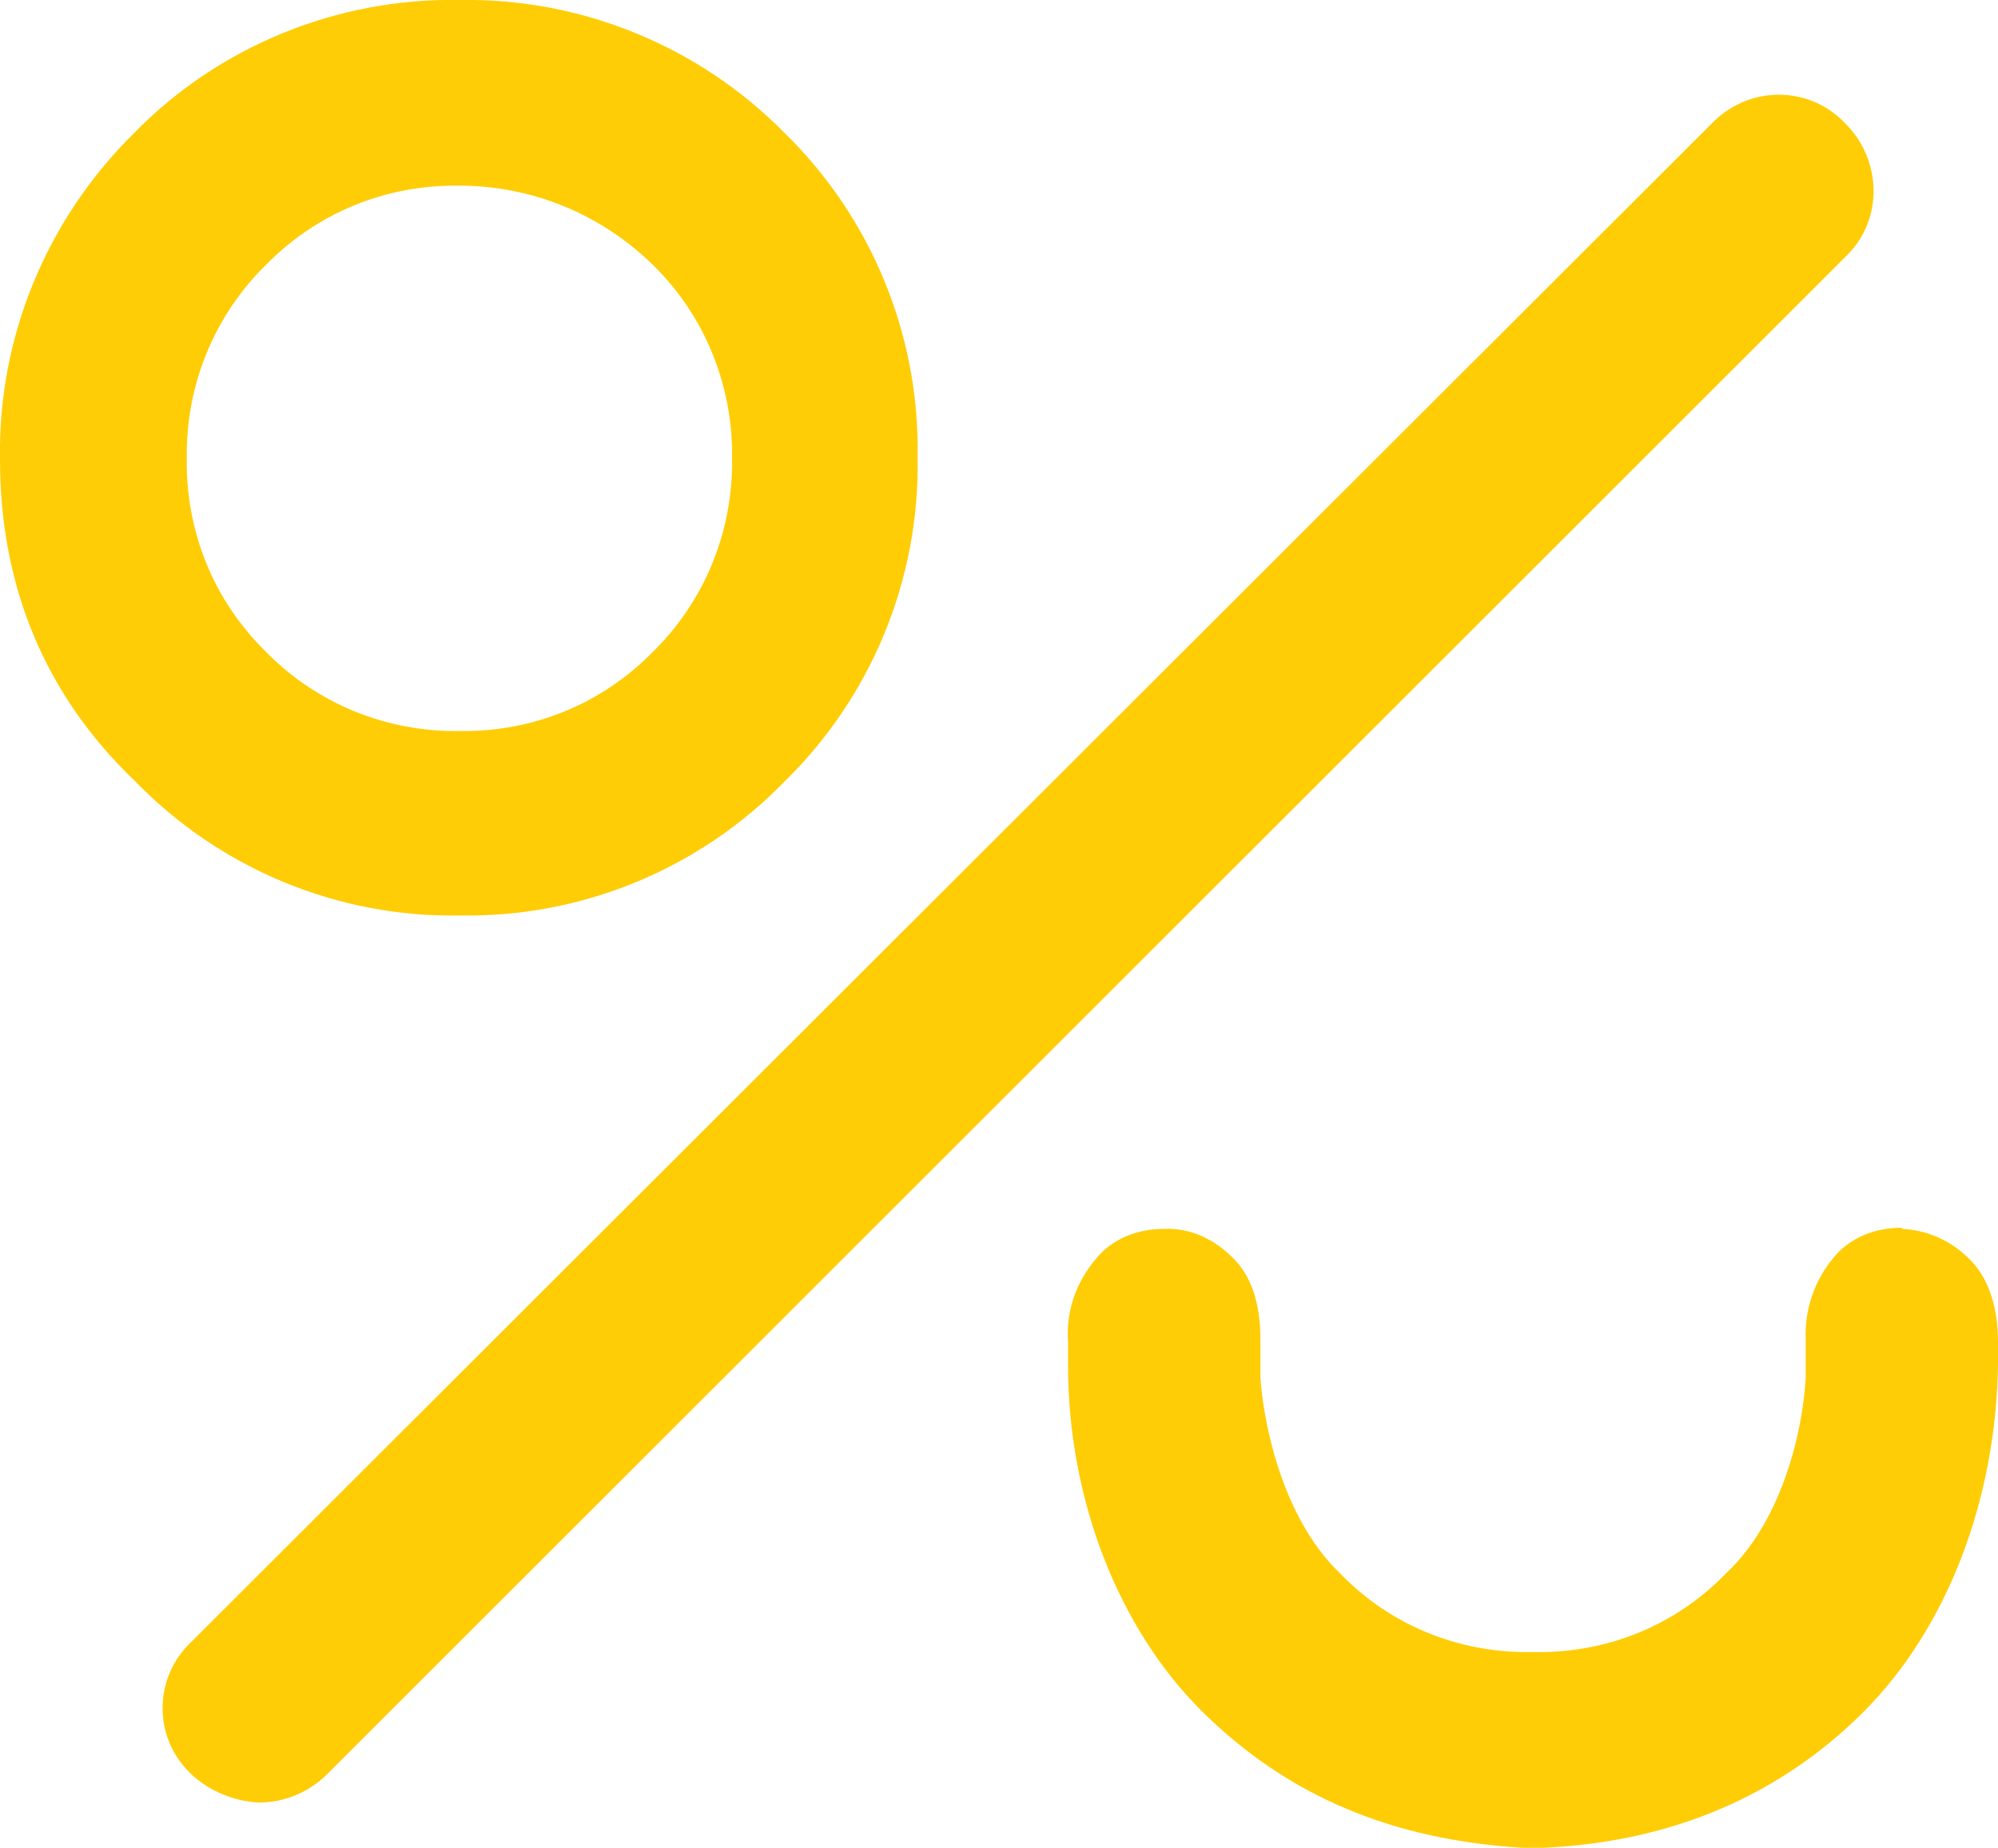
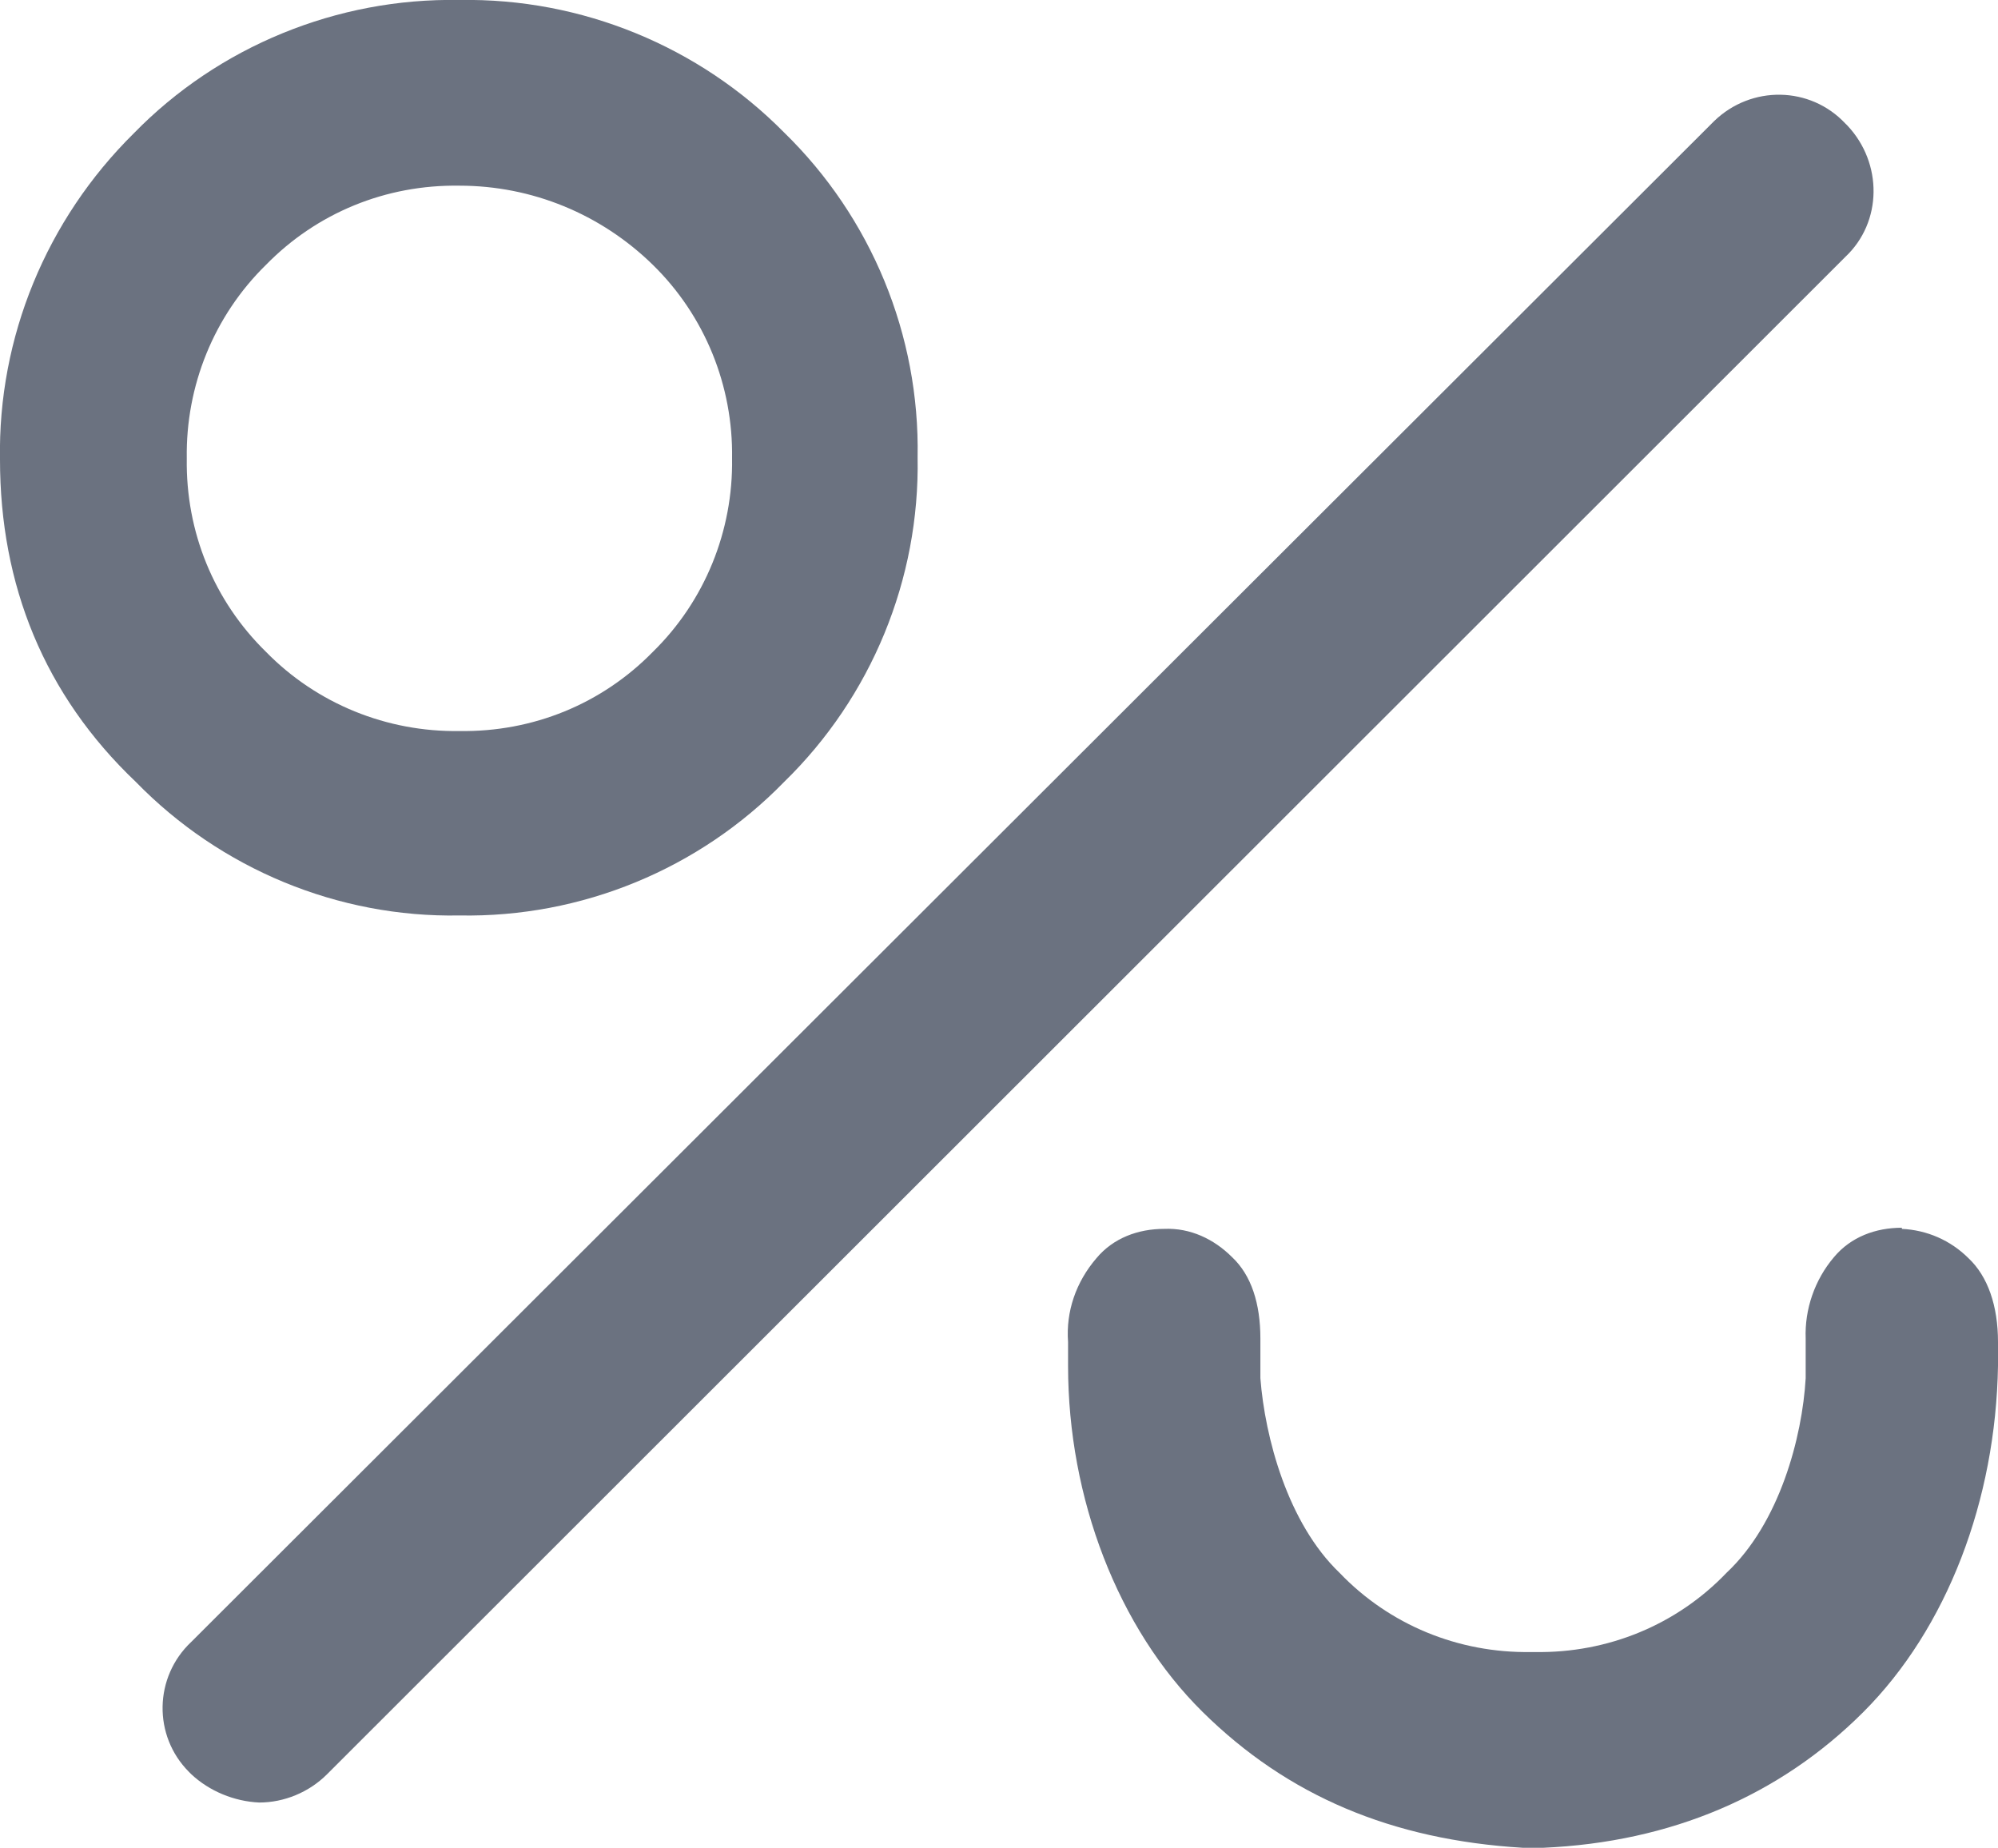
<svg xmlns="http://www.w3.org/2000/svg" id="Layer_1" viewBox="0 0 176.61 163.31">
  <defs>
    <style>
      .cls-1 {
-         fill: #ffcd05;
+         fill: #6b7280;
      }
    </style>
  </defs>
  <g id="Layer_1-2" data-name="Layer_1">
    <g id="Logo">
      <path class="cls-1" d="M69.31,69.11c7.7-7.5,12-17.9,11.8-28.7.2-10.8-4.1-21.2-11.8-28.7C61.81,4.11,51.41-.19,40.61,0c-10.8-.2-21.3,4.1-28.8,11.8C4.11,19.41-.19,29.81,0,40.61,0,51.71,3.91,61.41,12.01,69.11c7.5,7.7,17.9,12,28.6,11.8,10.8.2,21.2-4.1,28.7-11.8ZM16.51,40.51c-.1-6.4,2.4-12.6,7-17.1,4.5-4.6,10.6-7.1,17.1-7,6.4,0,12.5,2.5,17.1,7s7.1,10.7,7,17.1c.1,6.4-2.4,12.6-7,17.1-4.5,4.6-10.6,7.1-17.1,7-6.4.1-12.6-2.4-17.1-7-4.6-4.5-7.1-10.6-7-17.1Z" />
      <path class="cls-1" d="M163.11,10.91c-3.1-3.3-8.3-3.4-11.6-.2l-.2.2L16.91,145.11c-3.3,3.1-3.4,8.3-.2,11.5l.2.2c1.6,1.5,3.8,2.4,6,2.5,2.2,0,4.4-.9,6-2.5L163.11,22.71c3.3-3.1,3.3-8.3.2-11.6,0,0-.1-.1-.2-.2Z" />
      <path class="cls-1" d="M168.11,108.51c-2.3,0-4.5.8-6,2.6-1.7,2-2.6,4.6-2.5,7.2v3.5c-.3,5.2-2.3,12.8-7,17.2-4.4,4.6-10.5,7.1-16.9,7h-.4c-6.4.1-12.5-2.4-16.9-7-4.6-4.4-6.6-12-7-17.2v-3.5c0-3.1-.8-5.6-2.5-7.2-1.6-1.6-3.7-2.6-6-2.5-2.3,0-4.5.8-6,2.6-1.8,2.1-2.7,4.7-2.5,7.4v2.1c0,11.7,4.4,23.2,11.9,30.6s16.7,11.3,28.3,12h1.8c11.3-.5,20.9-4.6,28.3-12s11.7-18.7,11.9-30.6v-2.1c0-3.2-.9-5.8-2.6-7.4-1.6-1.6-3.7-2.5-5.9-2.6v-.1Z" />
    </g>
  </g>
</svg>
